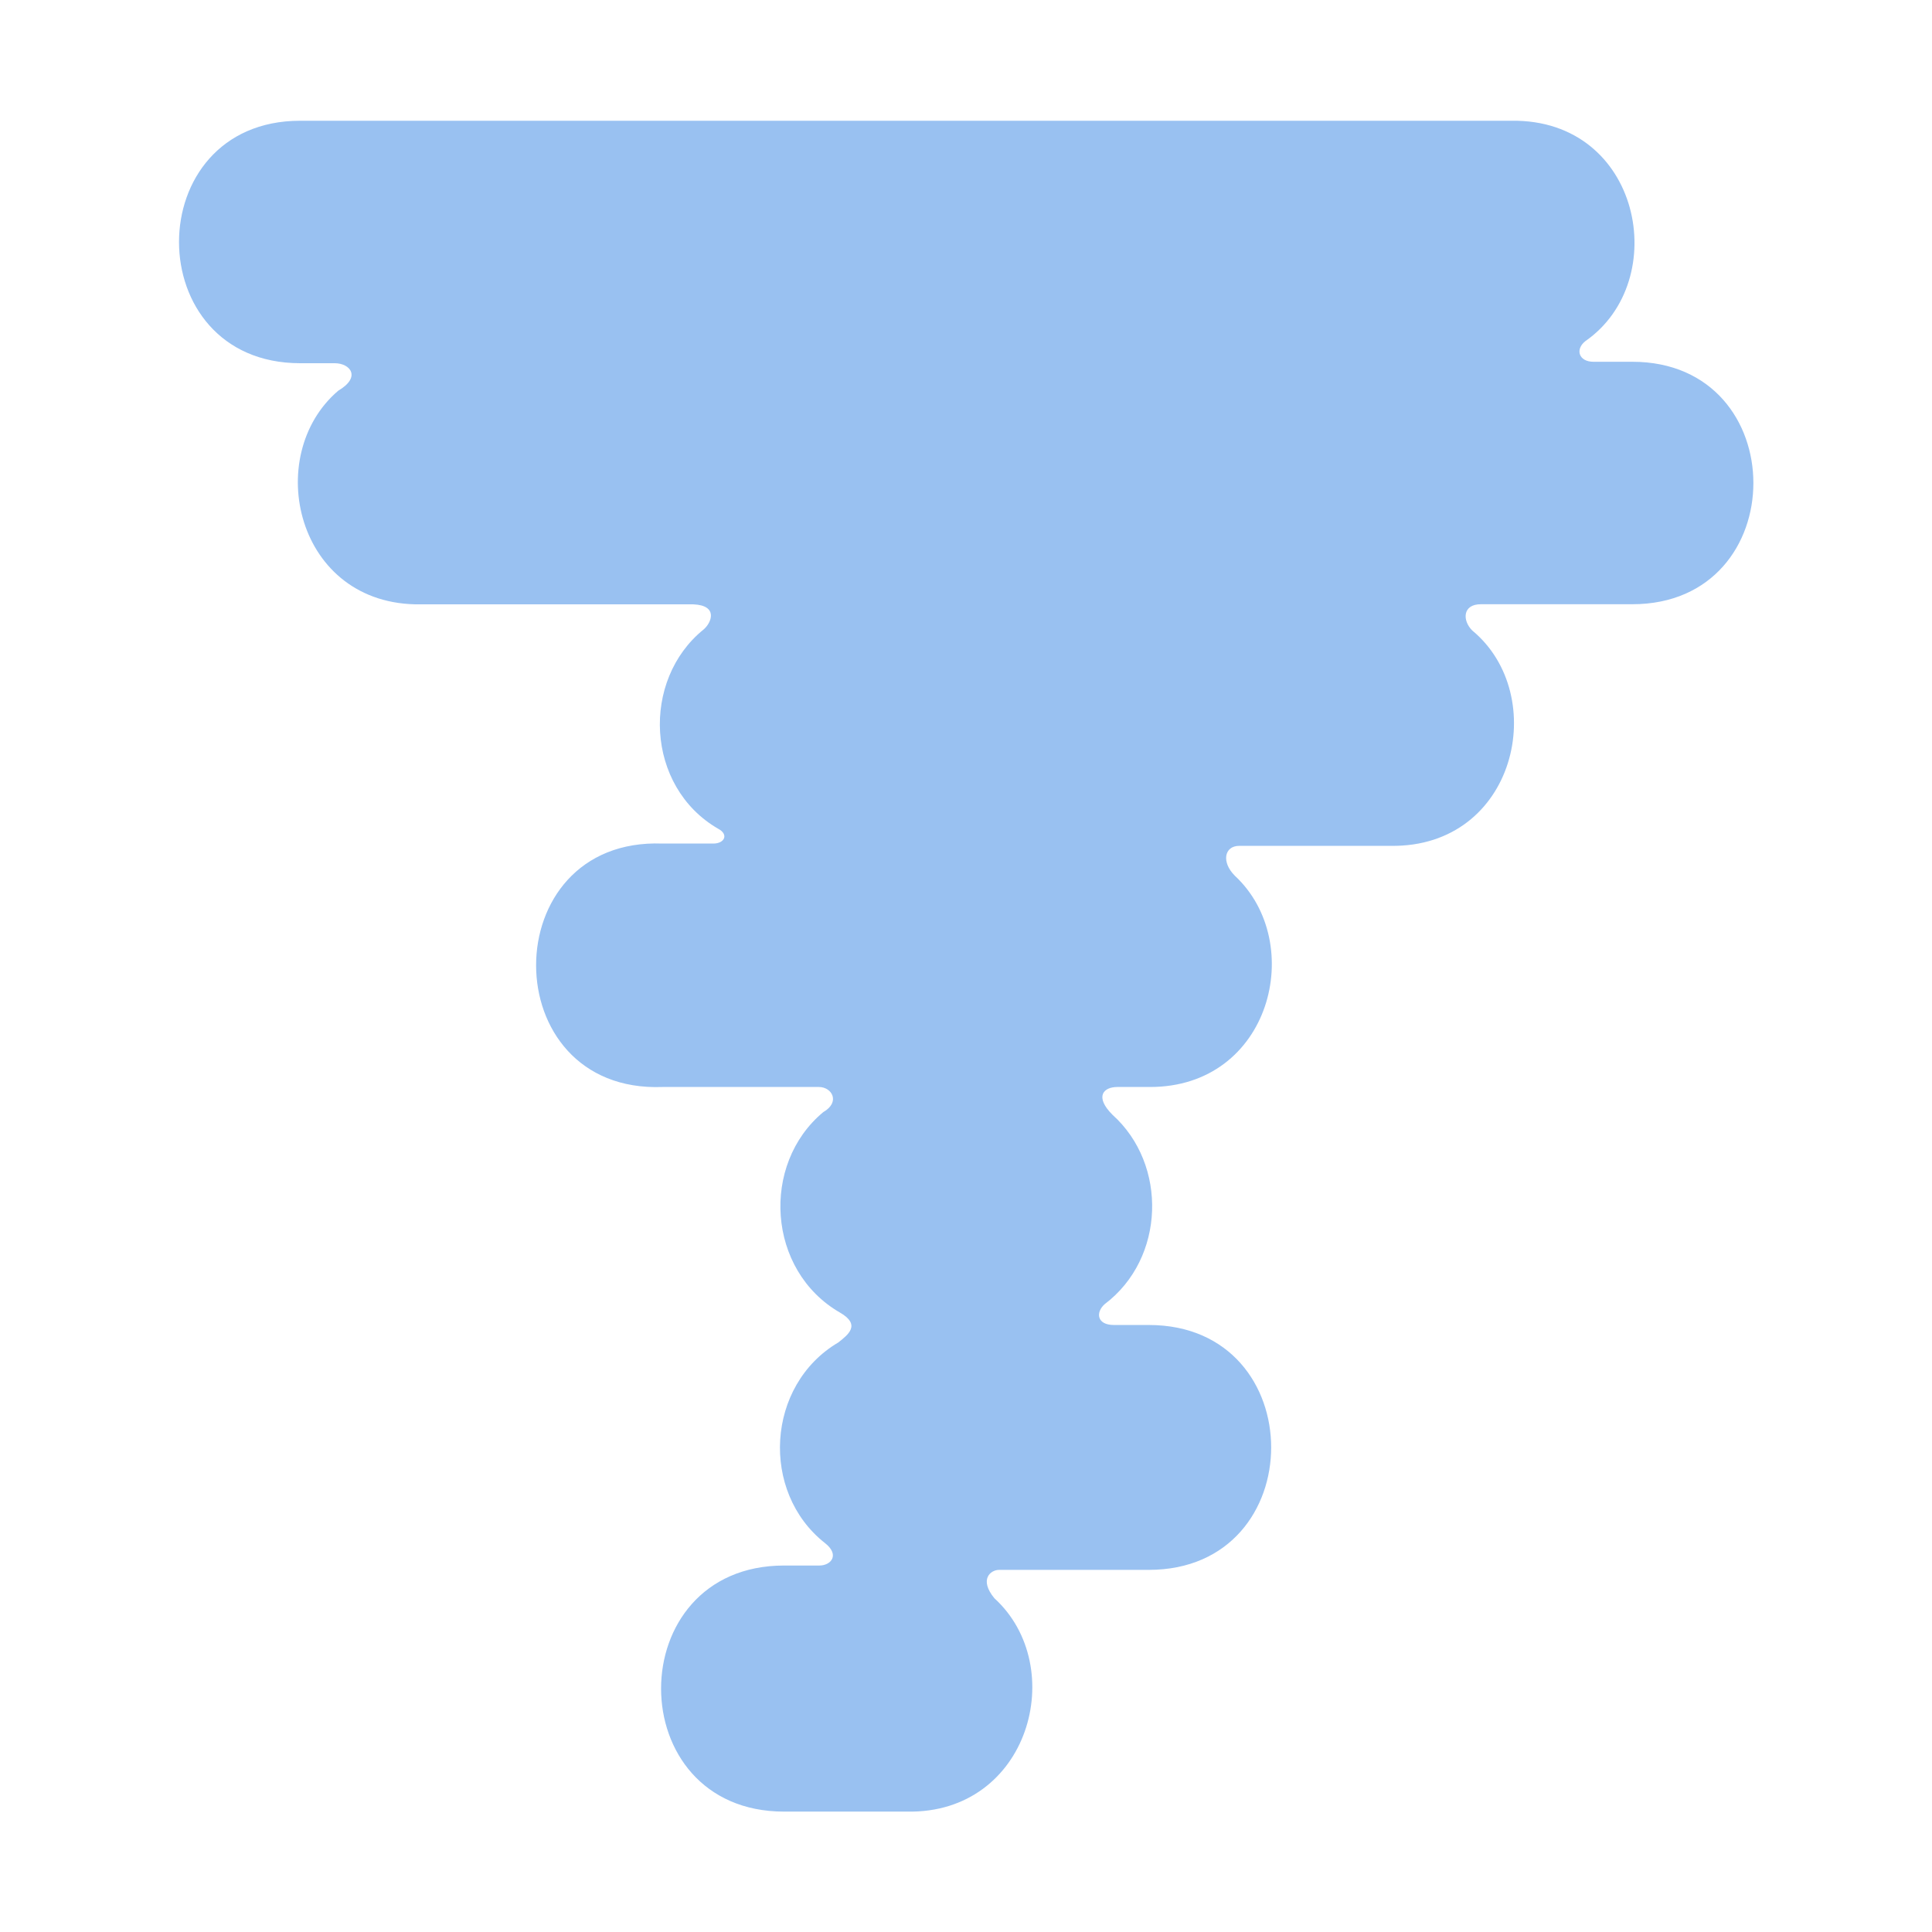
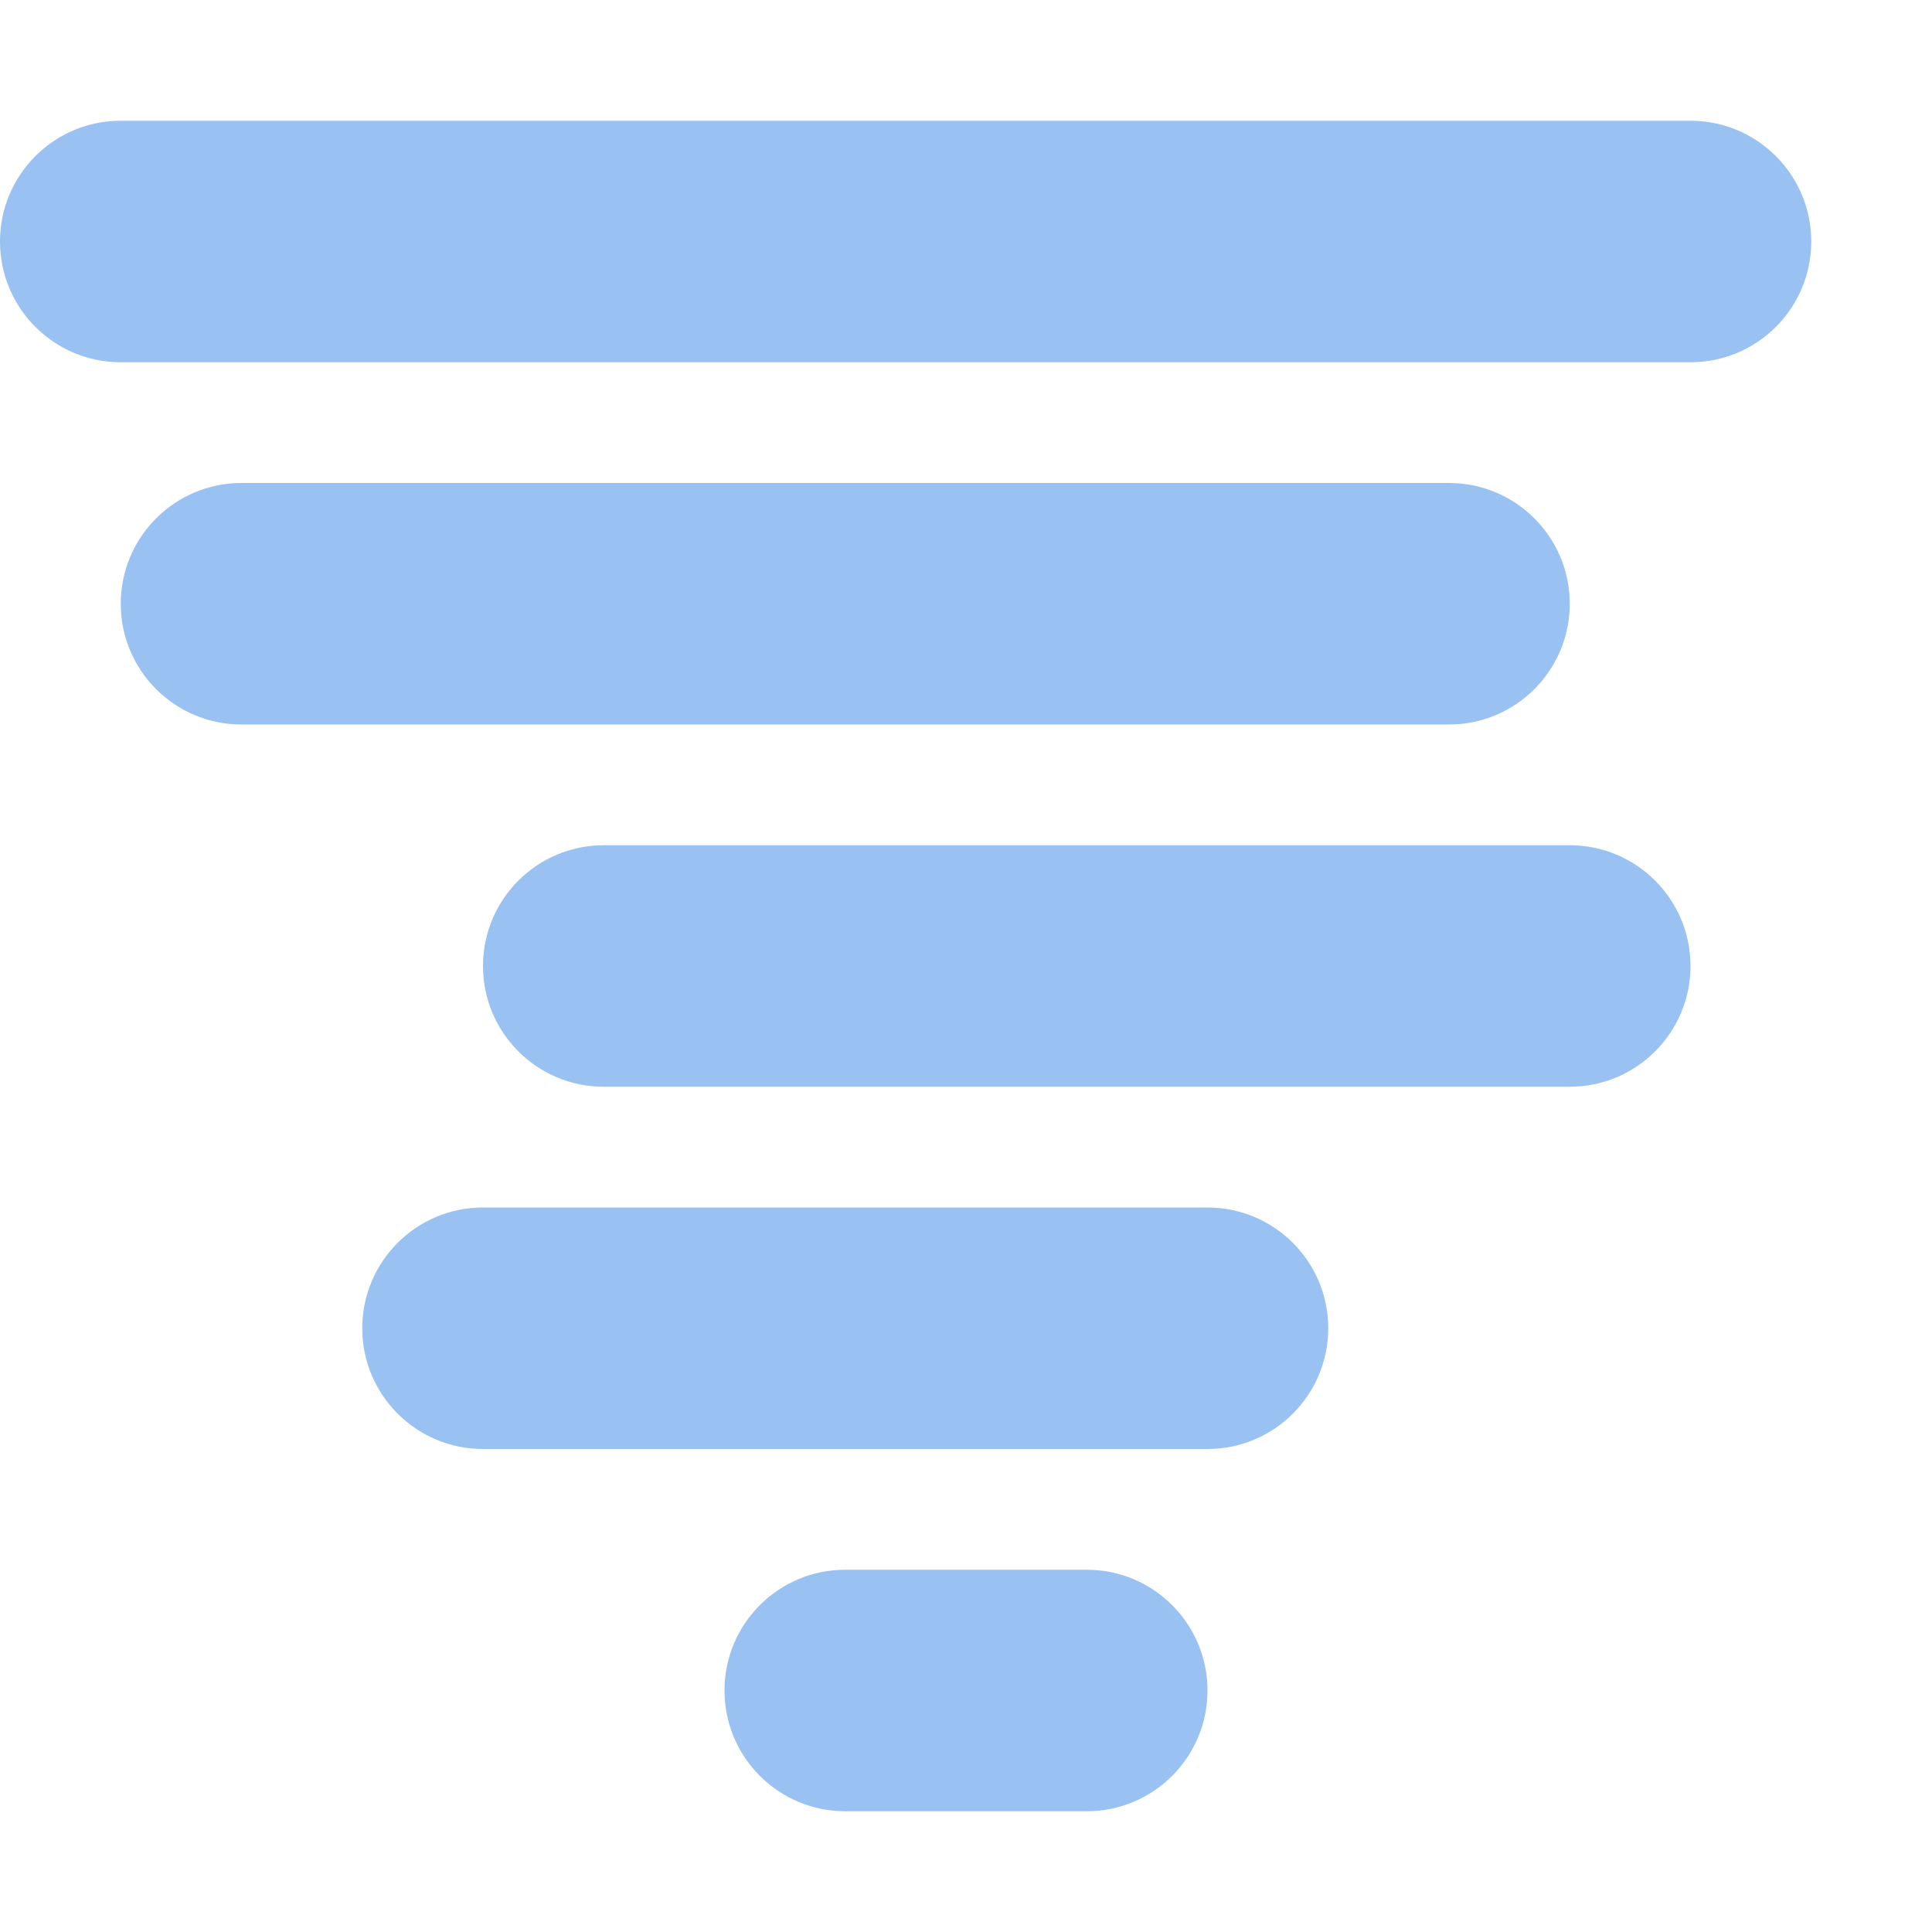
<svg xmlns="http://www.w3.org/2000/svg" width="16" height="16" version="1.1">
-   <path d="m2.486 1c-1.338 0-1.338 2.008 0 2.008h0.286c0.128 0 0.222 0.114 0.03 0.227-0.632 0.537-0.352 1.784 0.682 1.77h2.259c0.207 0.009 0.15 0.152 0.084 0.208-0.519 0.419-0.482 1.302 0.12 1.65 0.09 0.047 0.054 0.123-0.04 0.123h-0.421c-1.395-0.052-1.395 2.068 0 2.016h1.296c0.108 0 0.18 0.125 0.036 0.208-0.519 0.431-0.466 1.312 0.138 1.66 0.177 0.102 0.067 0.184-0.014 0.248-0.597 0.352-0.648 1.238-0.11 1.661 0.125 0.098 0.05 0.186-0.046 0.186h-0.292c-1.359 0-1.359 2.038 0 2.038h1.018c1.014 0.019 1.344-1.201 0.723-1.767-0.129-0.157-0.031-0.235 0.039-0.235h1.24c1.351 0 1.351-2.028 0-2.028h-0.289c-0.142 0-0.153-0.105-0.076-0.173 0.502-0.379 0.522-1.157 0.064-1.568-0.15-0.15-0.075-0.23 0.04-0.23h0.267c1.005 0.004 1.304-1.193 0.707-1.749-0.114-0.113-0.088-0.248 0.036-0.248h1.254c1.039 0.015 1.324-1.248 0.675-1.784-0.082-0.082-0.081-0.217 0.072-0.217h1.254c1.337 0 1.337-2.008 0-2.008h-0.322c-0.119 0-0.154-0.1-0.068-0.17 0.724-0.501 0.463-1.84-0.609-1.826z" fill="#99c1f1" stroke-width=".998" />
+   <rect y="1" width="15" height="2" rx="1" ry="1" fill="#99c1f1" fill-rule="evenodd" stroke-width=".968" />
+   <rect x="1" y="4" width="12" height="2" rx="1" ry="1" fill="#99c1f1" fill-rule="evenodd" stroke-width=".926" />
+   <rect x="4" y="7" width="10" height="2" rx="1" ry="1" fill="#99c1f1" fill-rule="evenodd" />
+   <rect x="3" y="10" width="8" height="2" rx="1" ry="1" fill="#99c1f1" fill-rule="evenodd" stroke-width=".943" />
+   <rect x="6" y="13" width="4" height="2" rx="1" ry="1" fill="#99c1f1" fill-rule="evenodd" stroke-width=".756" />
</svg>
